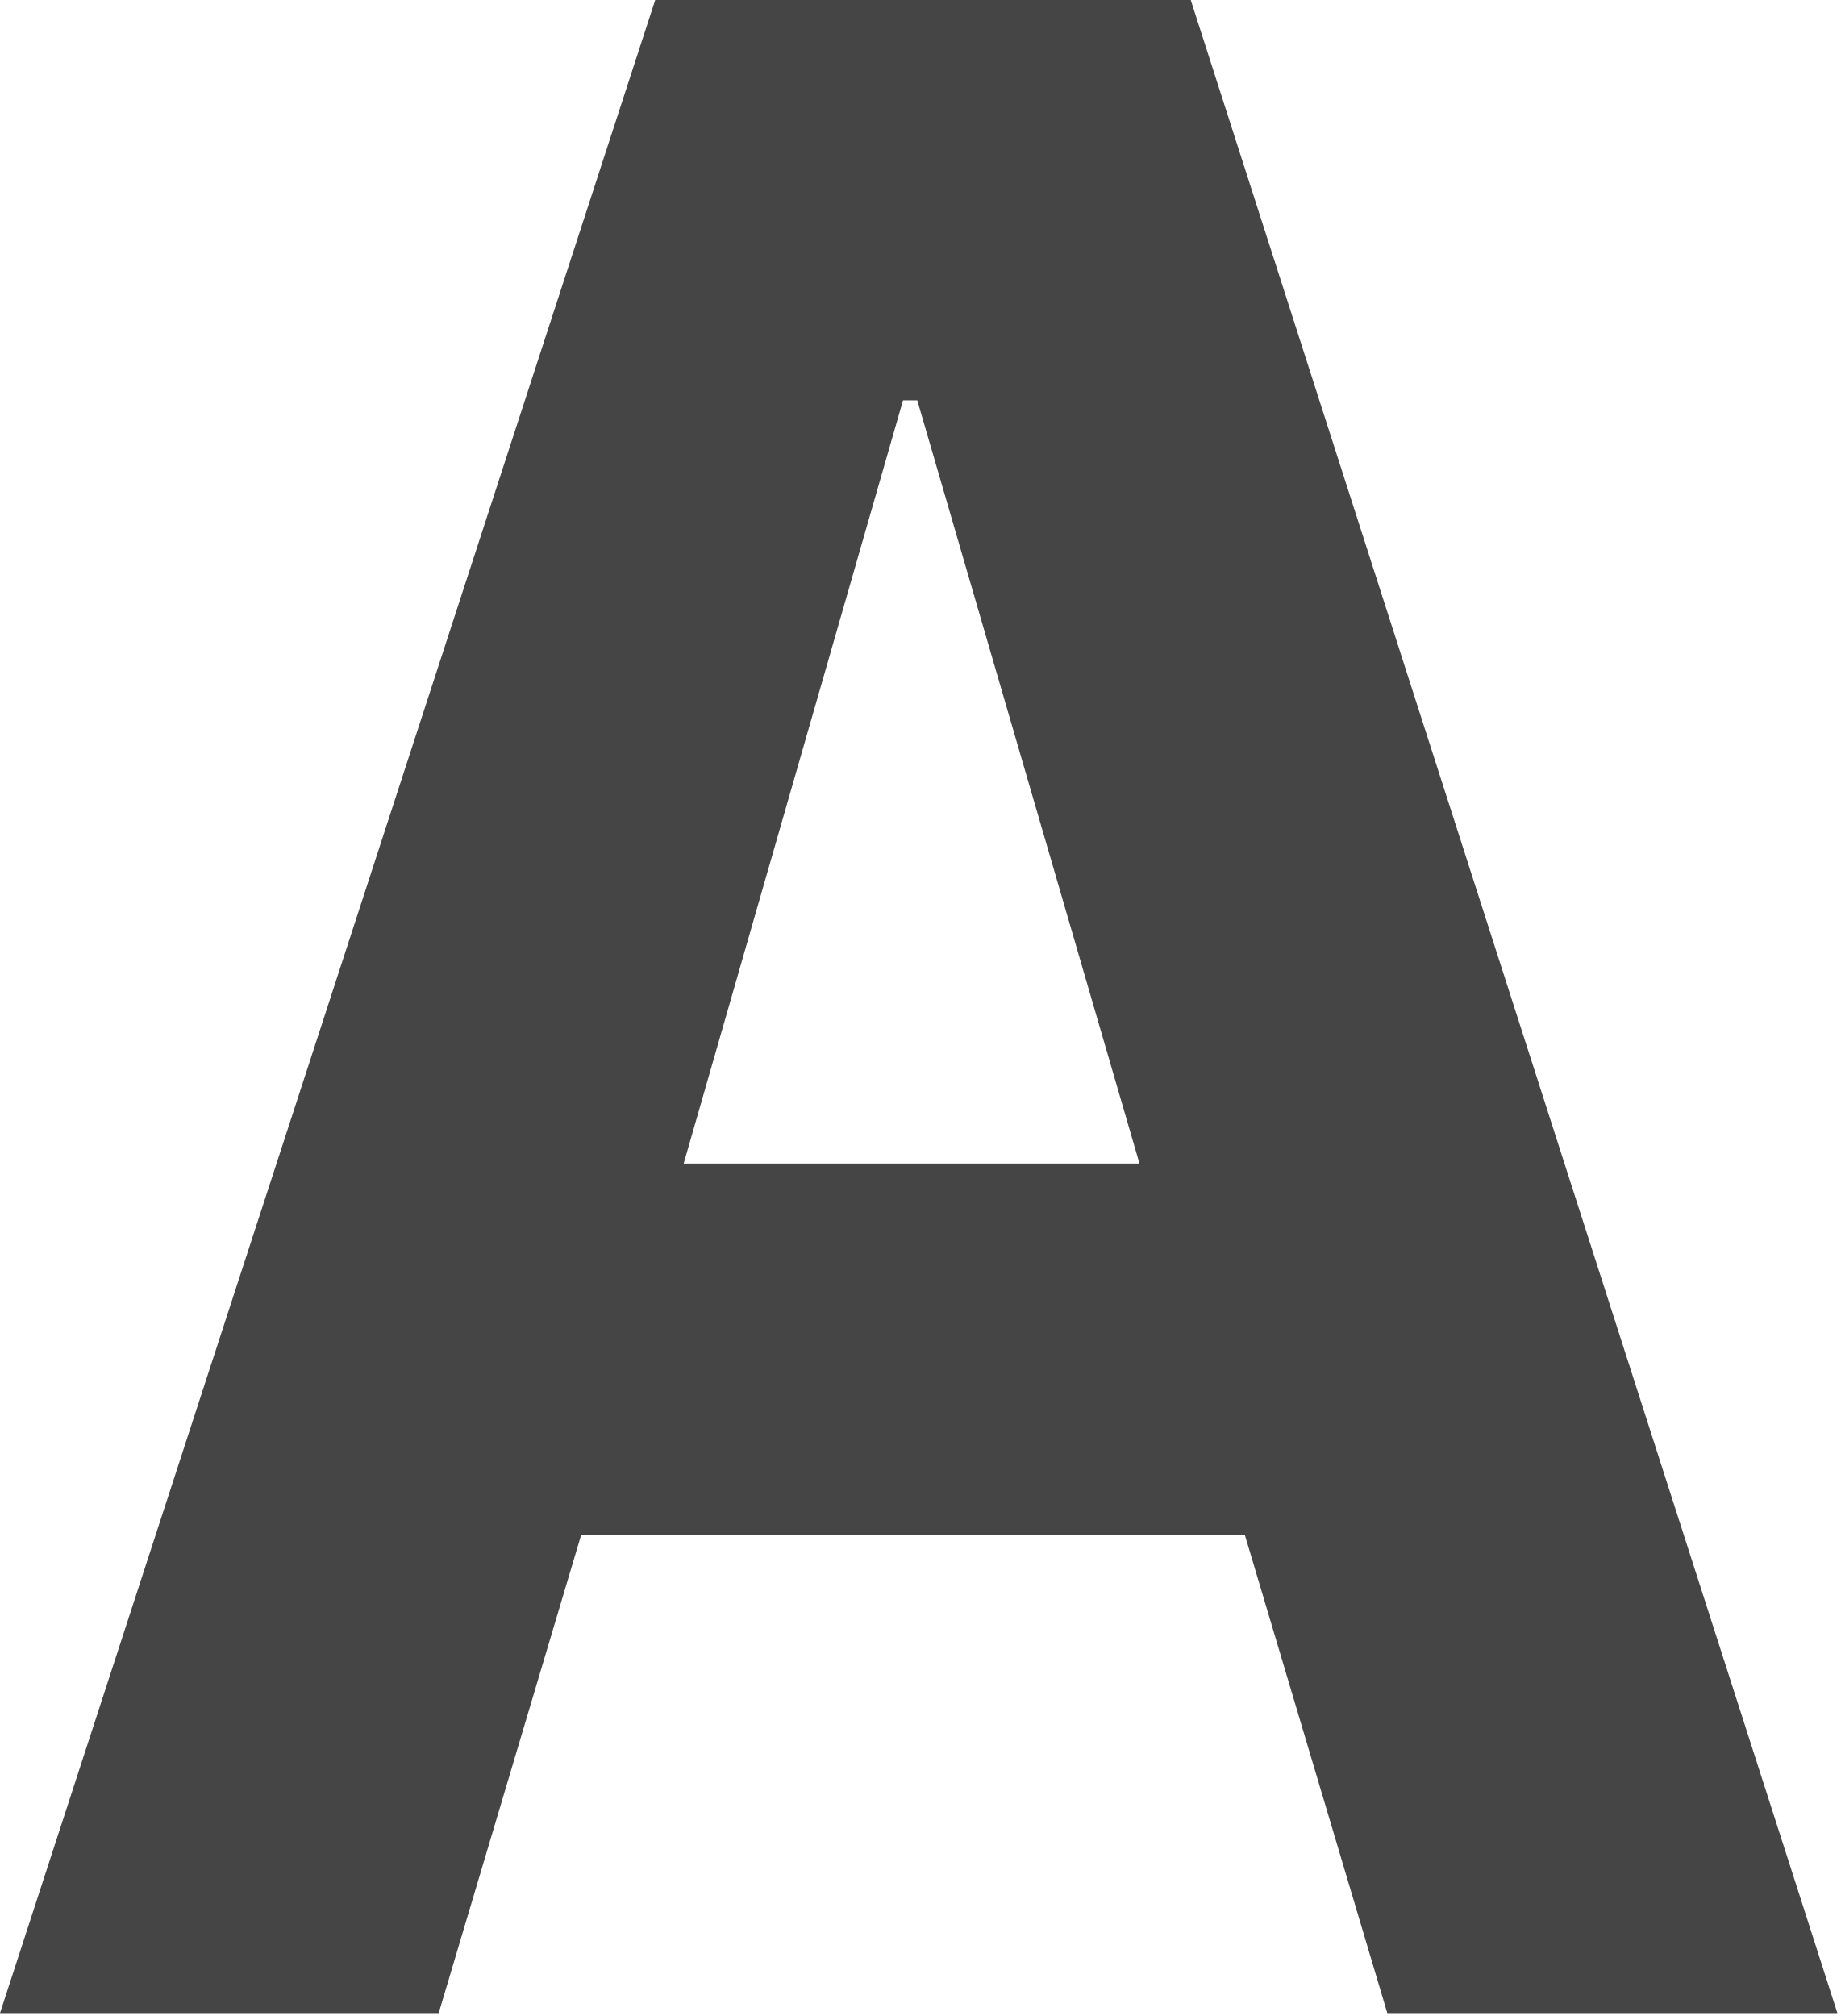
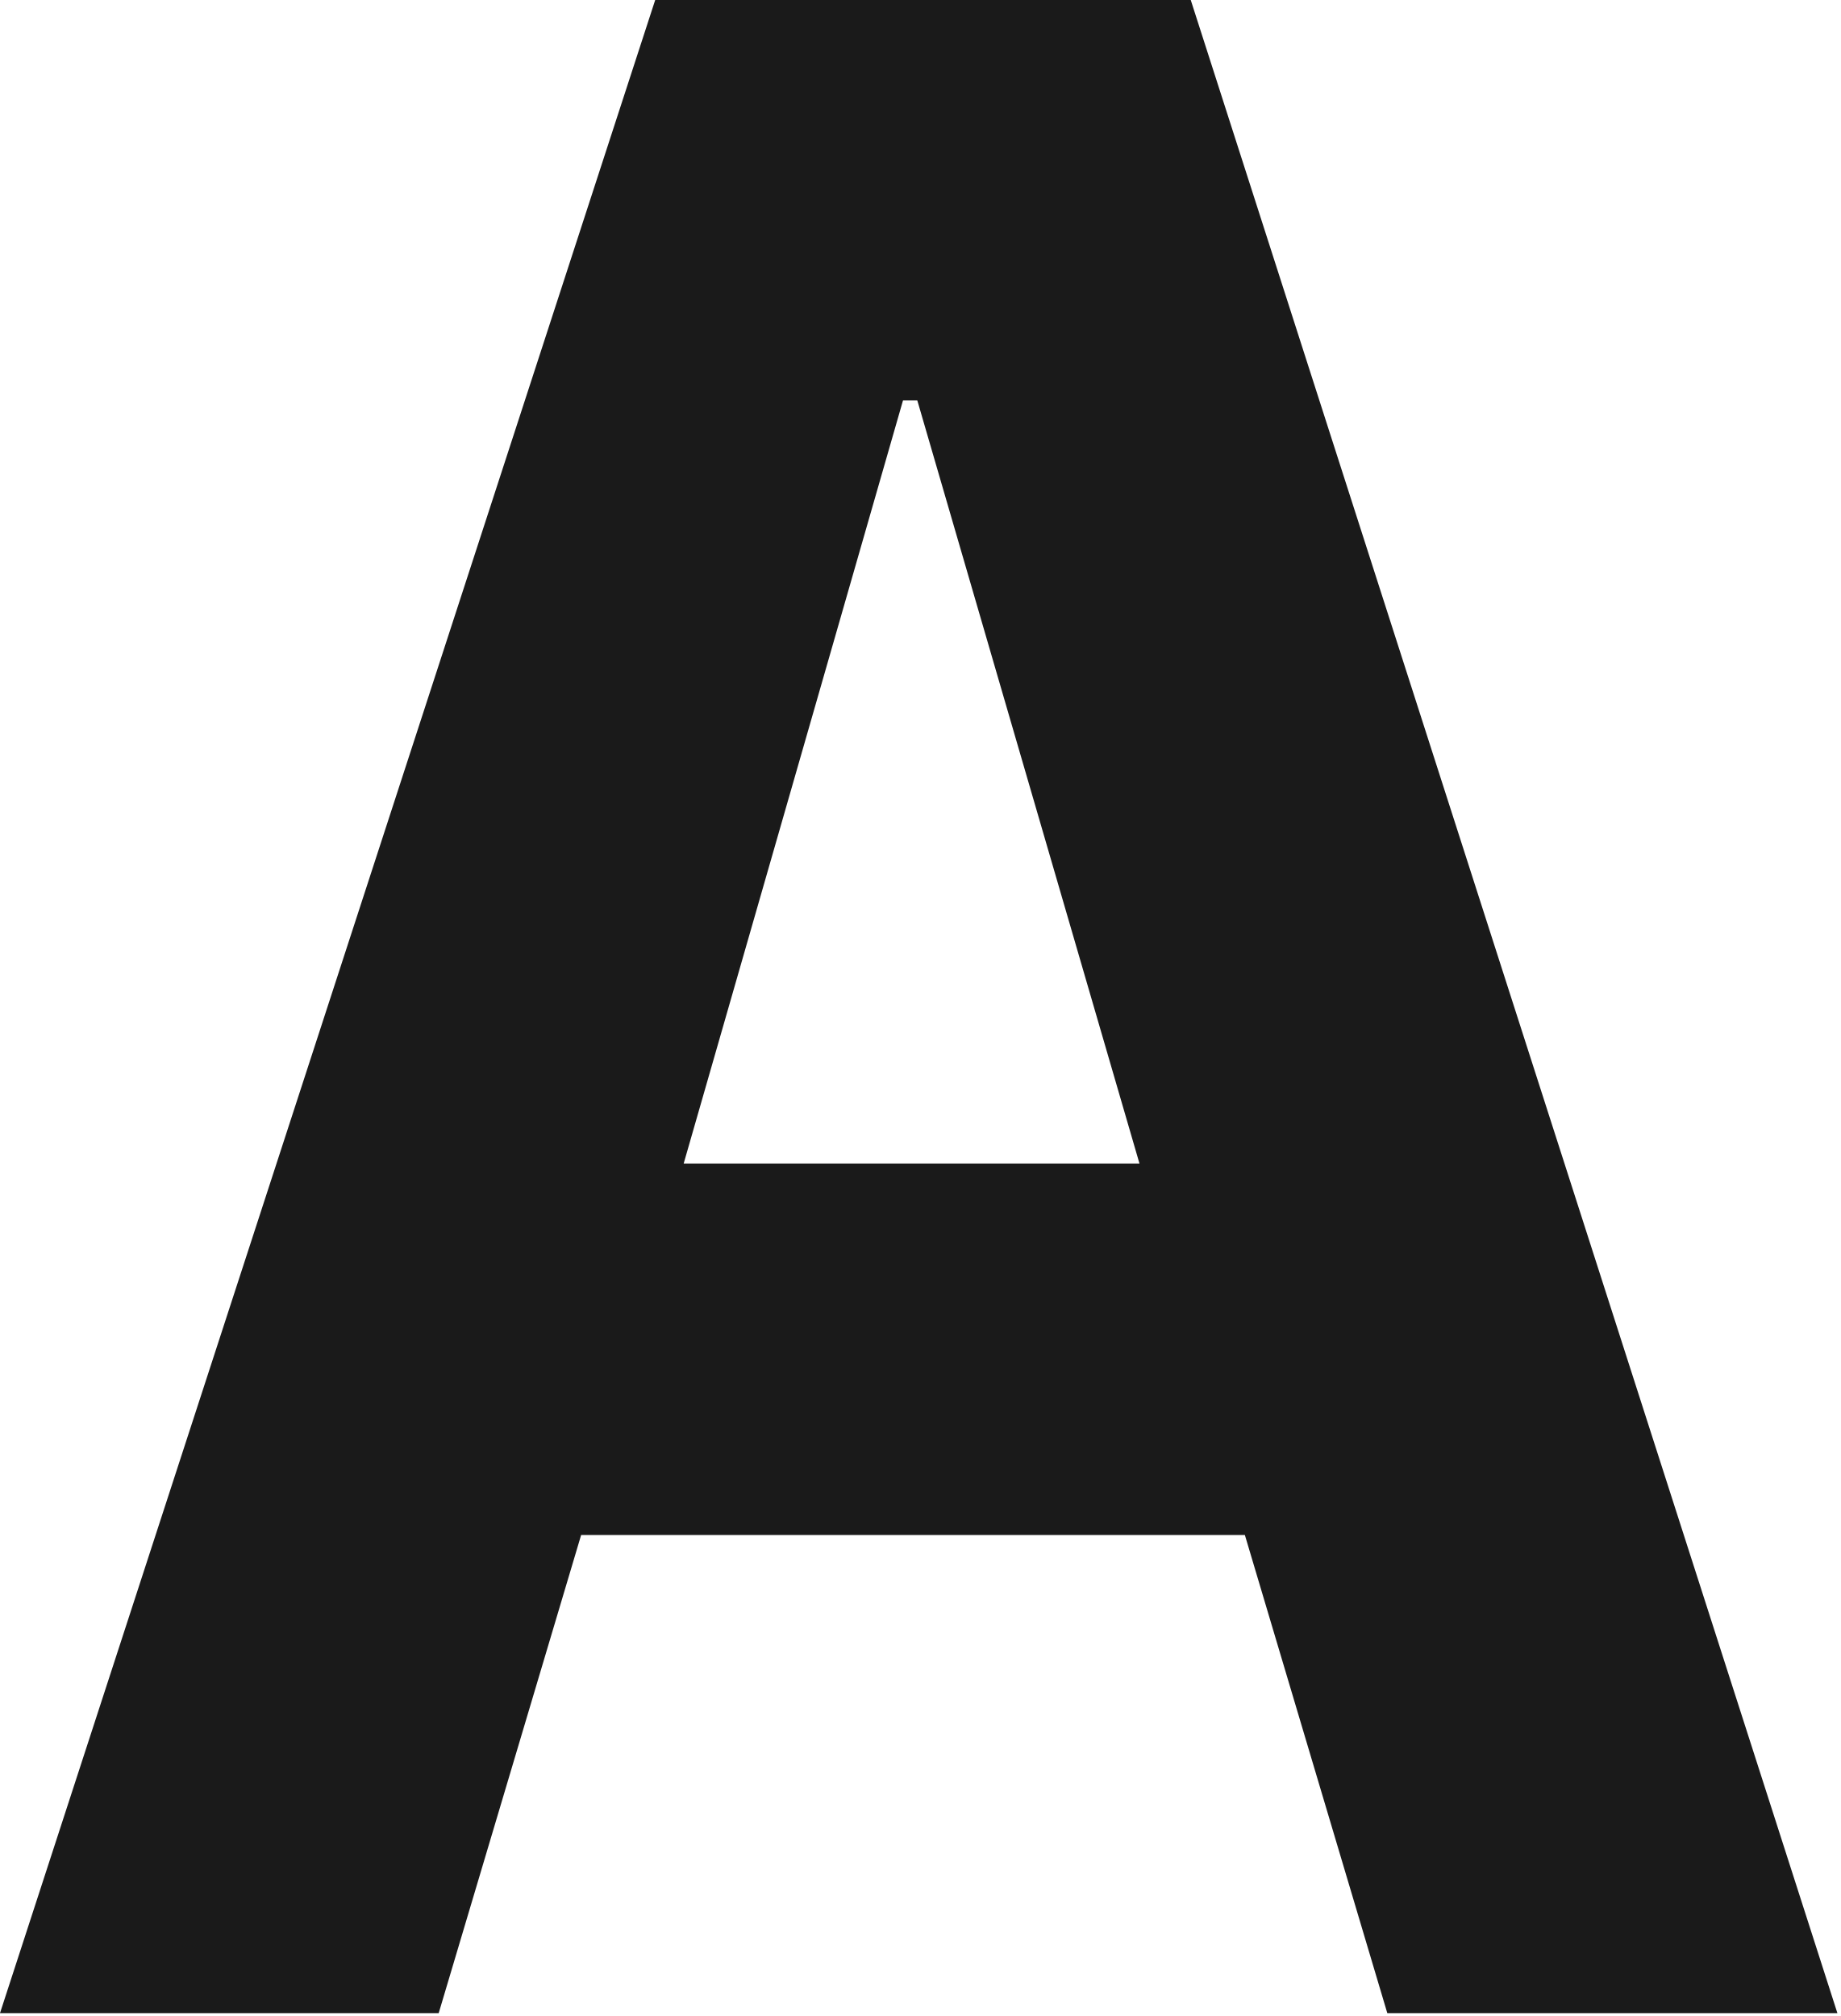
<svg xmlns="http://www.w3.org/2000/svg" width="84px" height="92px" viewBox="0 0 84 92" version="1.1">
-   <defs />
-   <g id="Page-1" stroke="none" stroke-width="1" fill="none" fill-rule="evenodd">
-     <g id="Overview_illustrationer" transform="translate(-558, -486)" fill="#454545">
-       <g id="Typography" transform="translate(558, 486)">
+   <g id="Illustrationer" stroke="none" stroke-width="1" fill="none" fill-rule="evenodd">
+     <g id="Overview_illustrationer_Ver02" transform="translate(-558, -190)" fill="#1A1A1A">
+       <g id="Typography" transform="translate(558, 190)">
        <path d="M83.85,91.869 L63.31,91.869 L56.81,70.051 L26.52,70.051 L20.02,91.869 L0,91.869 L29.9,0 L54.34,0 L83.85,91.869 Z M52,53.097 L41.86,18.269 L41.21,18.269 L31.2,53.097 L52,53.097 Z" id="A" />
      </g>
    </g>
  </g>
</svg>
